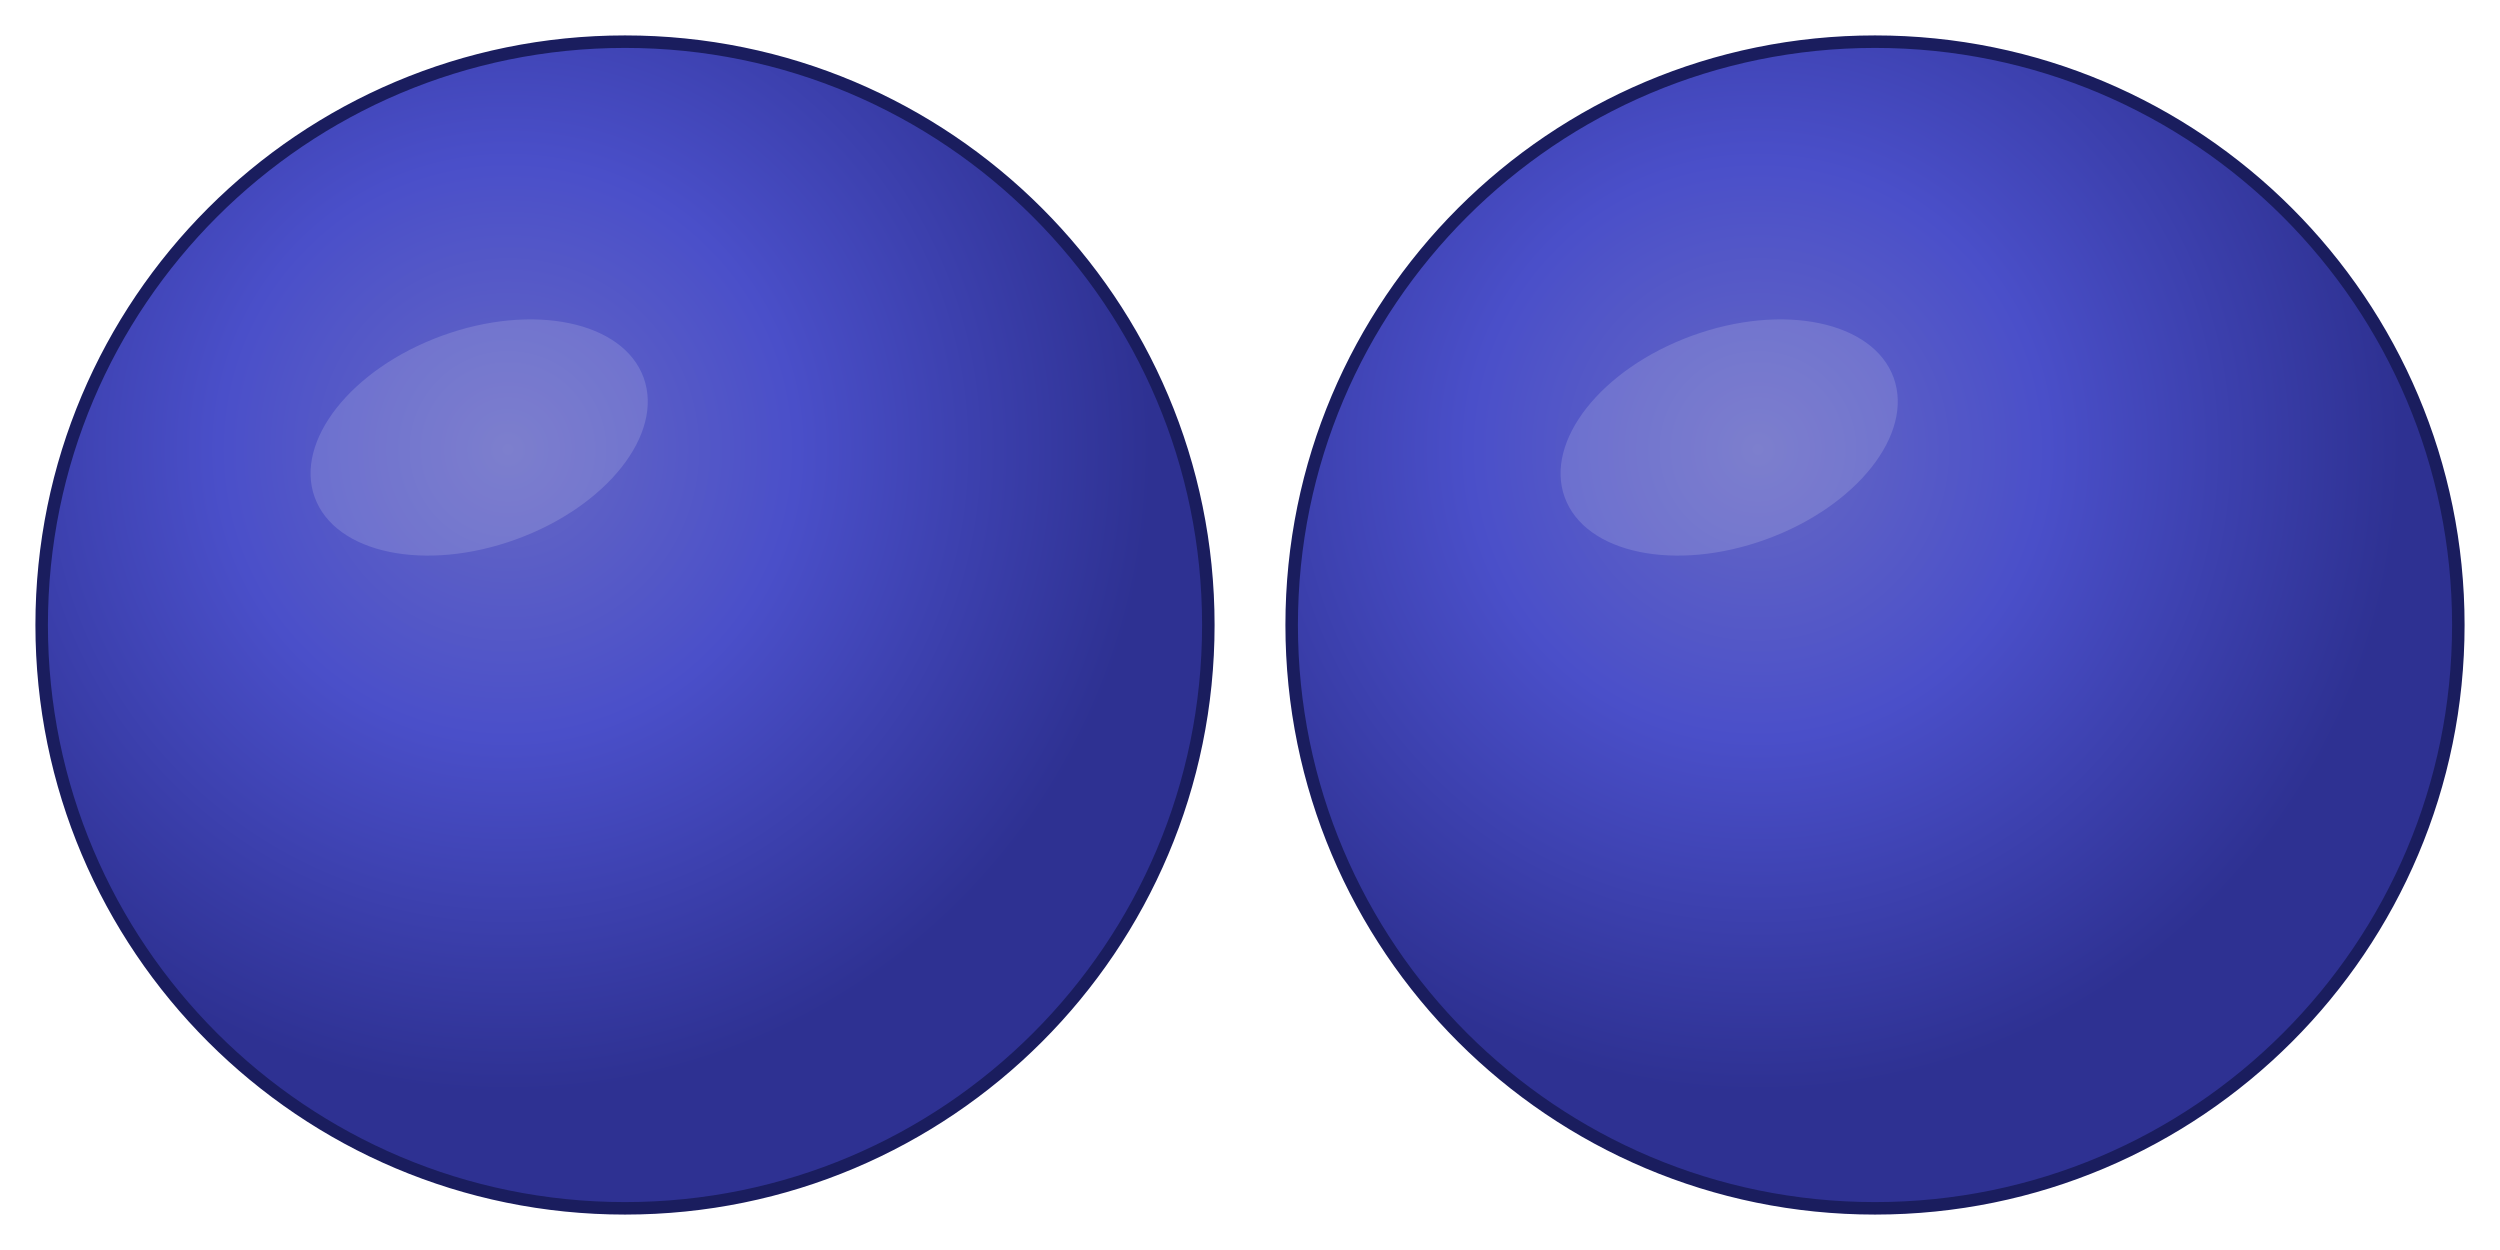
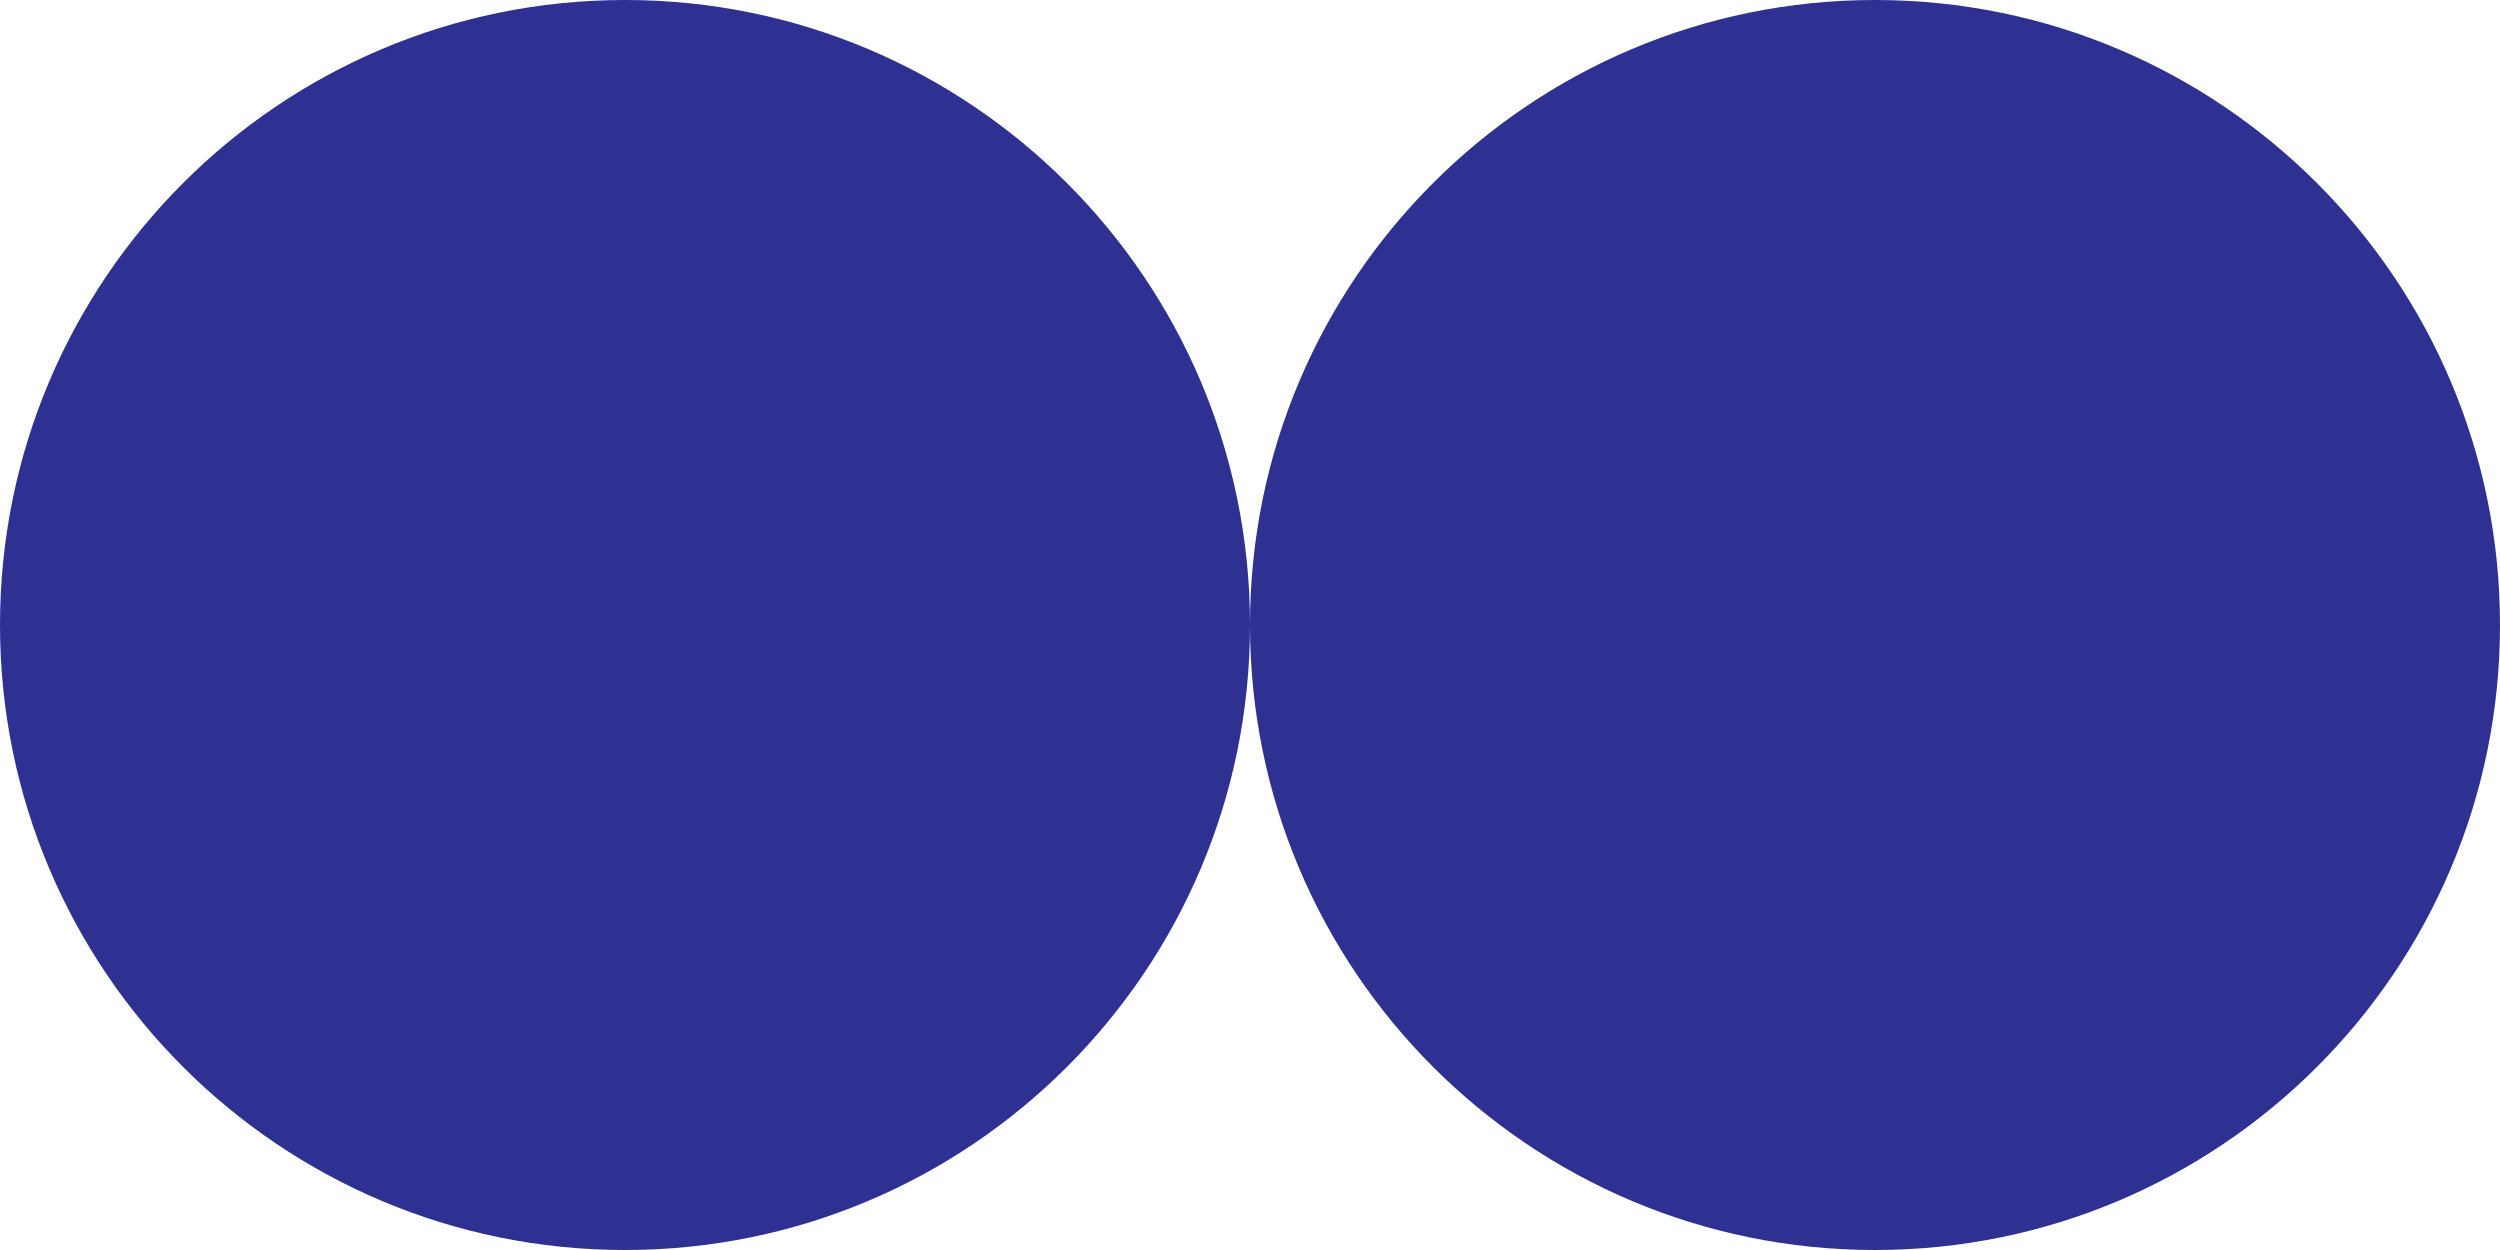
- <svg xmlns="http://www.w3.org/2000/svg" viewBox="0 0 600 300">
-   <defs>
-     <radialGradient id="ballGradL" cx="40%" cy="35%" r="55%">
-       <stop offset="0%" stop-color="#6668c4" />
-       <stop offset="45%" stop-color="#4a4fc9" />
-       <stop offset="100%" stop-color="#2E3192" />
-     </radialGradient>
-     <radialGradient id="ballGradR" cx="40%" cy="35%" r="55%">
-       <stop offset="0%" stop-color="#6668c4" />
-       <stop offset="45%" stop-color="#4a4fc9" />
-       <stop offset="100%" stop-color="#2E3192" />
-     </radialGradient>
-   </defs>
-   <circle cx="150" cy="150" r="140" fill="url(#ballGradL)" stroke="#1a1d5e" stroke-width="3" />
-   <ellipse cx="115" cy="105" rx="42" ry="26" fill="rgba(255,255,255,0.15)" transform="rotate(-20 115 105)" />
-   <circle cx="450" cy="150" r="140" fill="url(#ballGradR)" stroke="#1a1d5e" stroke-width="3" />
-   <ellipse cx="415" cy="105" rx="42" ry="26" fill="rgba(255,255,255,0.15)" transform="rotate(-20 415 105)" />
+ <svg xmlns="http://www.w3.org/2000/svg" version="1.1" id="Layer_1" x="0px" y="0px" viewBox="0 0 600 300" style="enable-background:new 0 0 600 300;" xml:space="preserve">
+   <style type="text/css">
+ 	.st0{fill:#2E3192;}
+ </style>
+   <circle class="st0" cx="150" cy="150" r="150" />
+   <circle class="st0" cx="450" cy="150" r="150" />
</svg>
